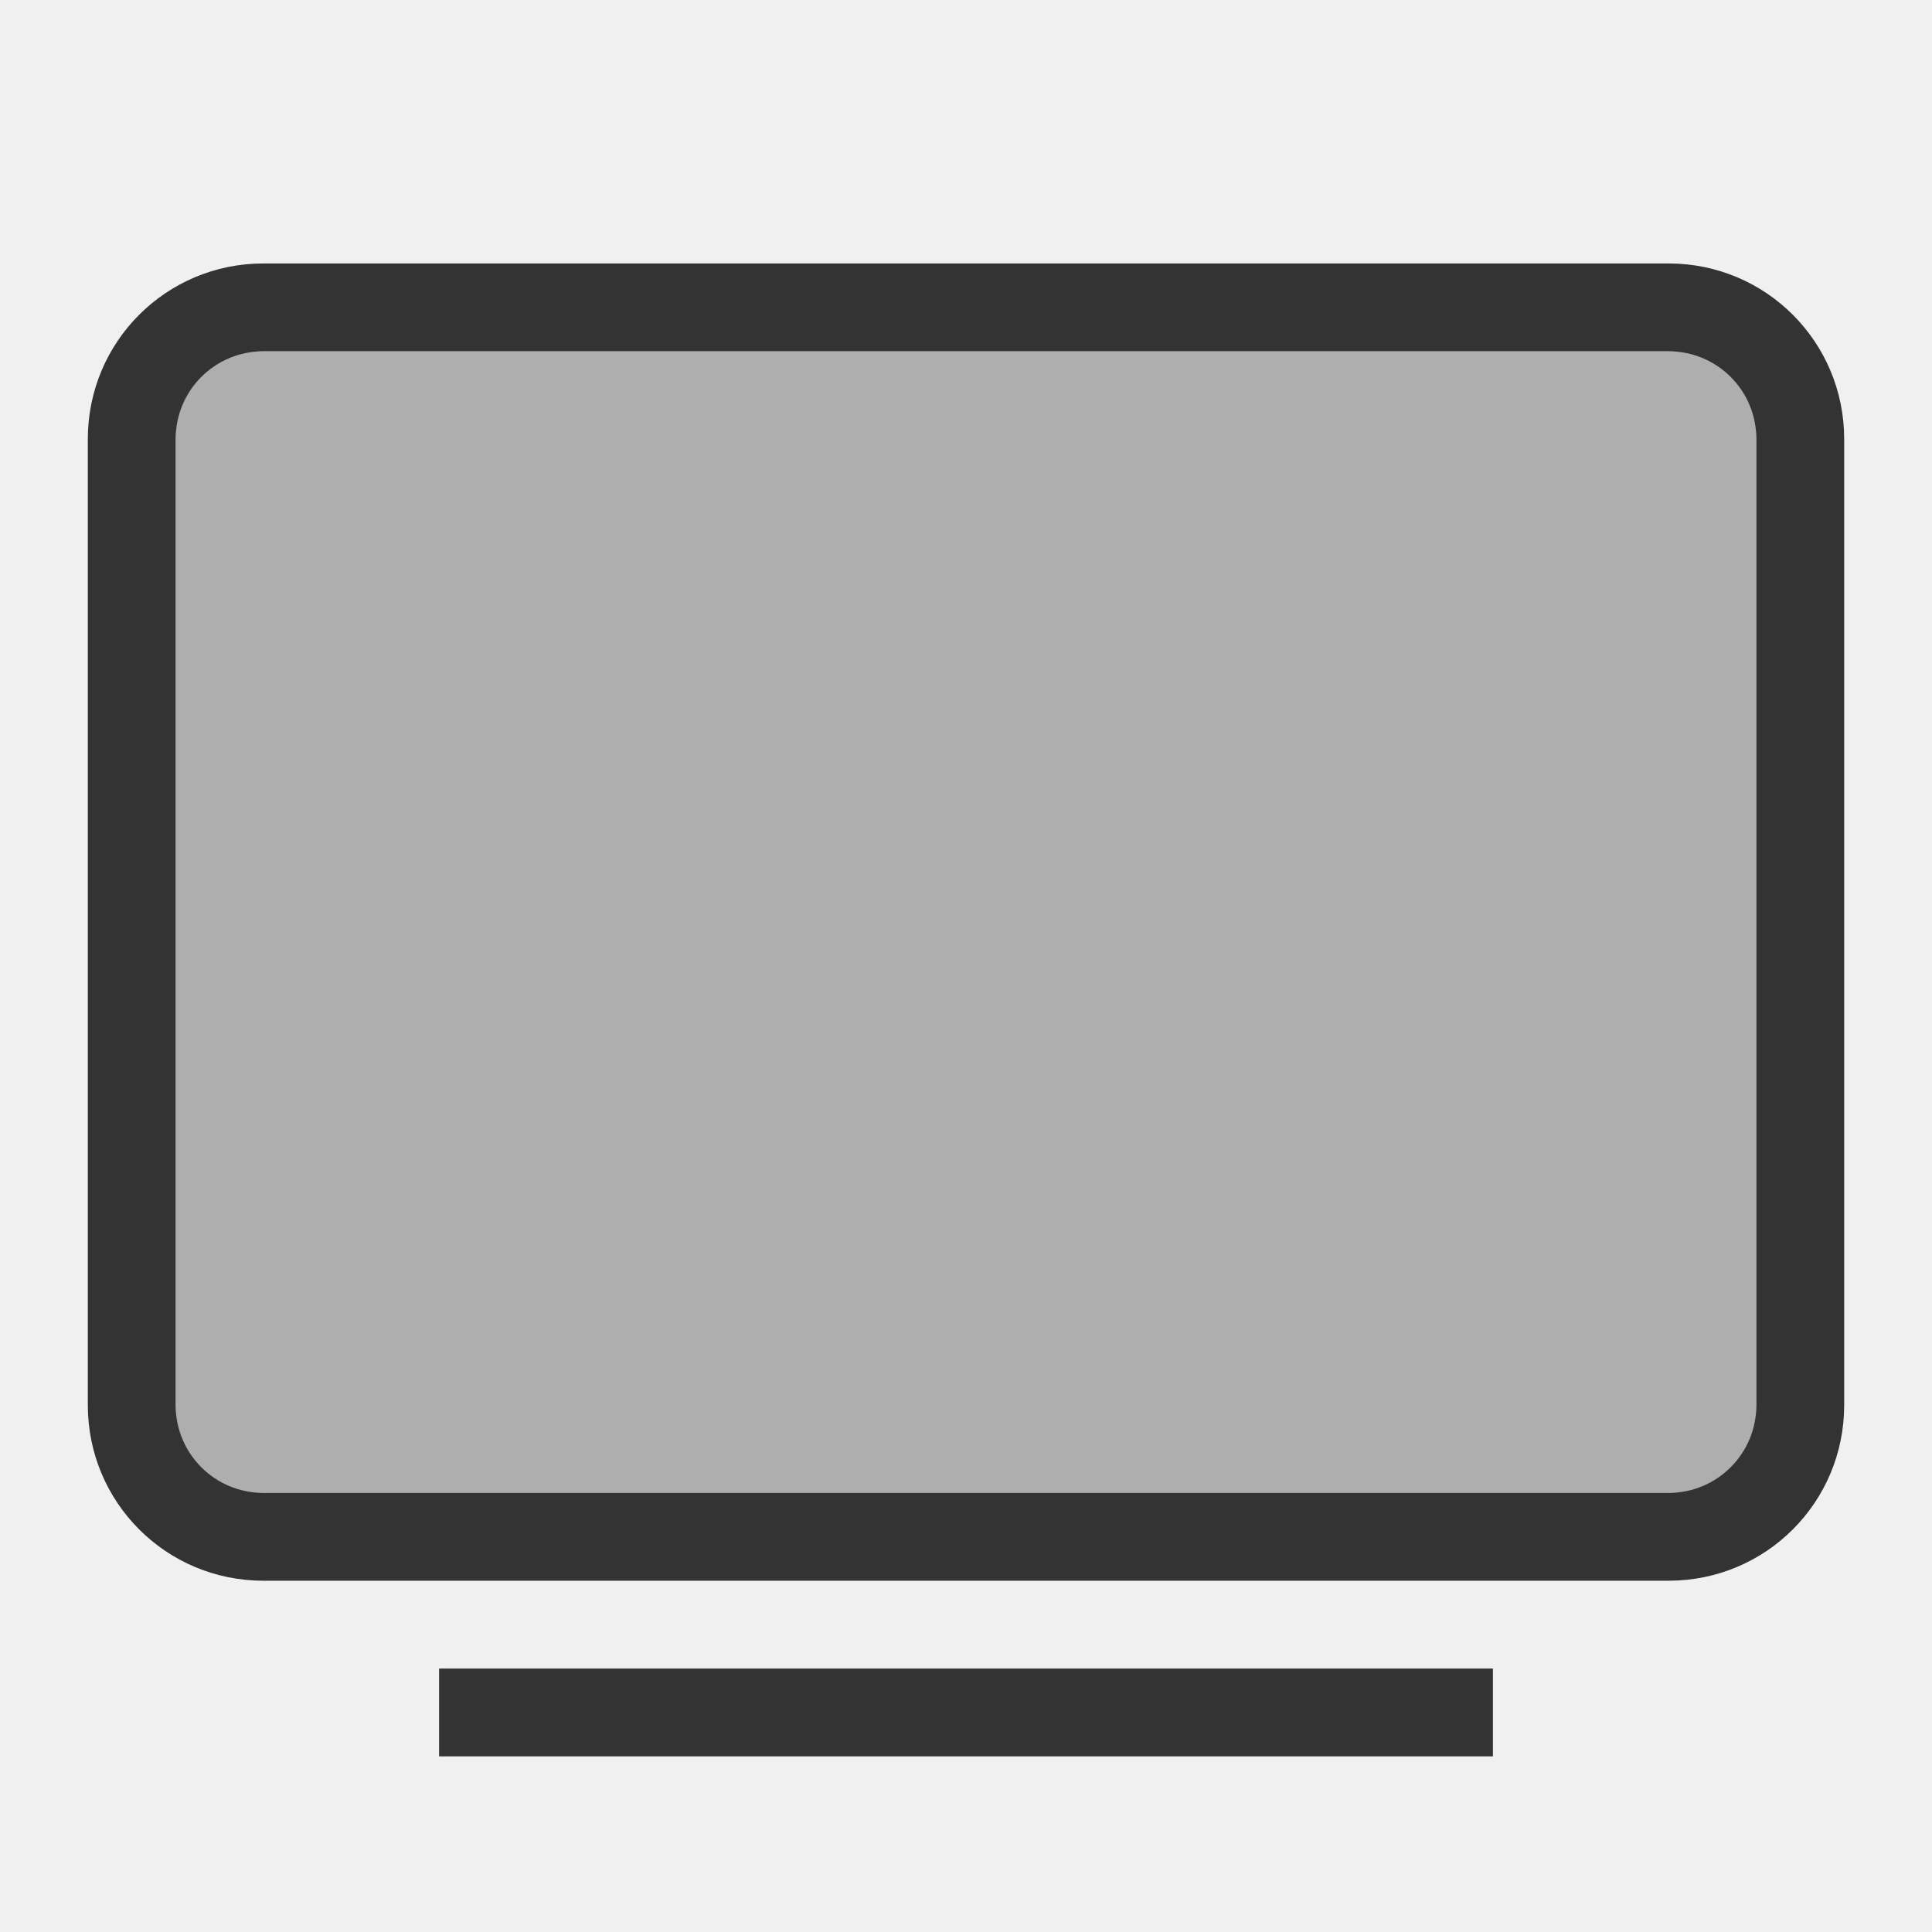
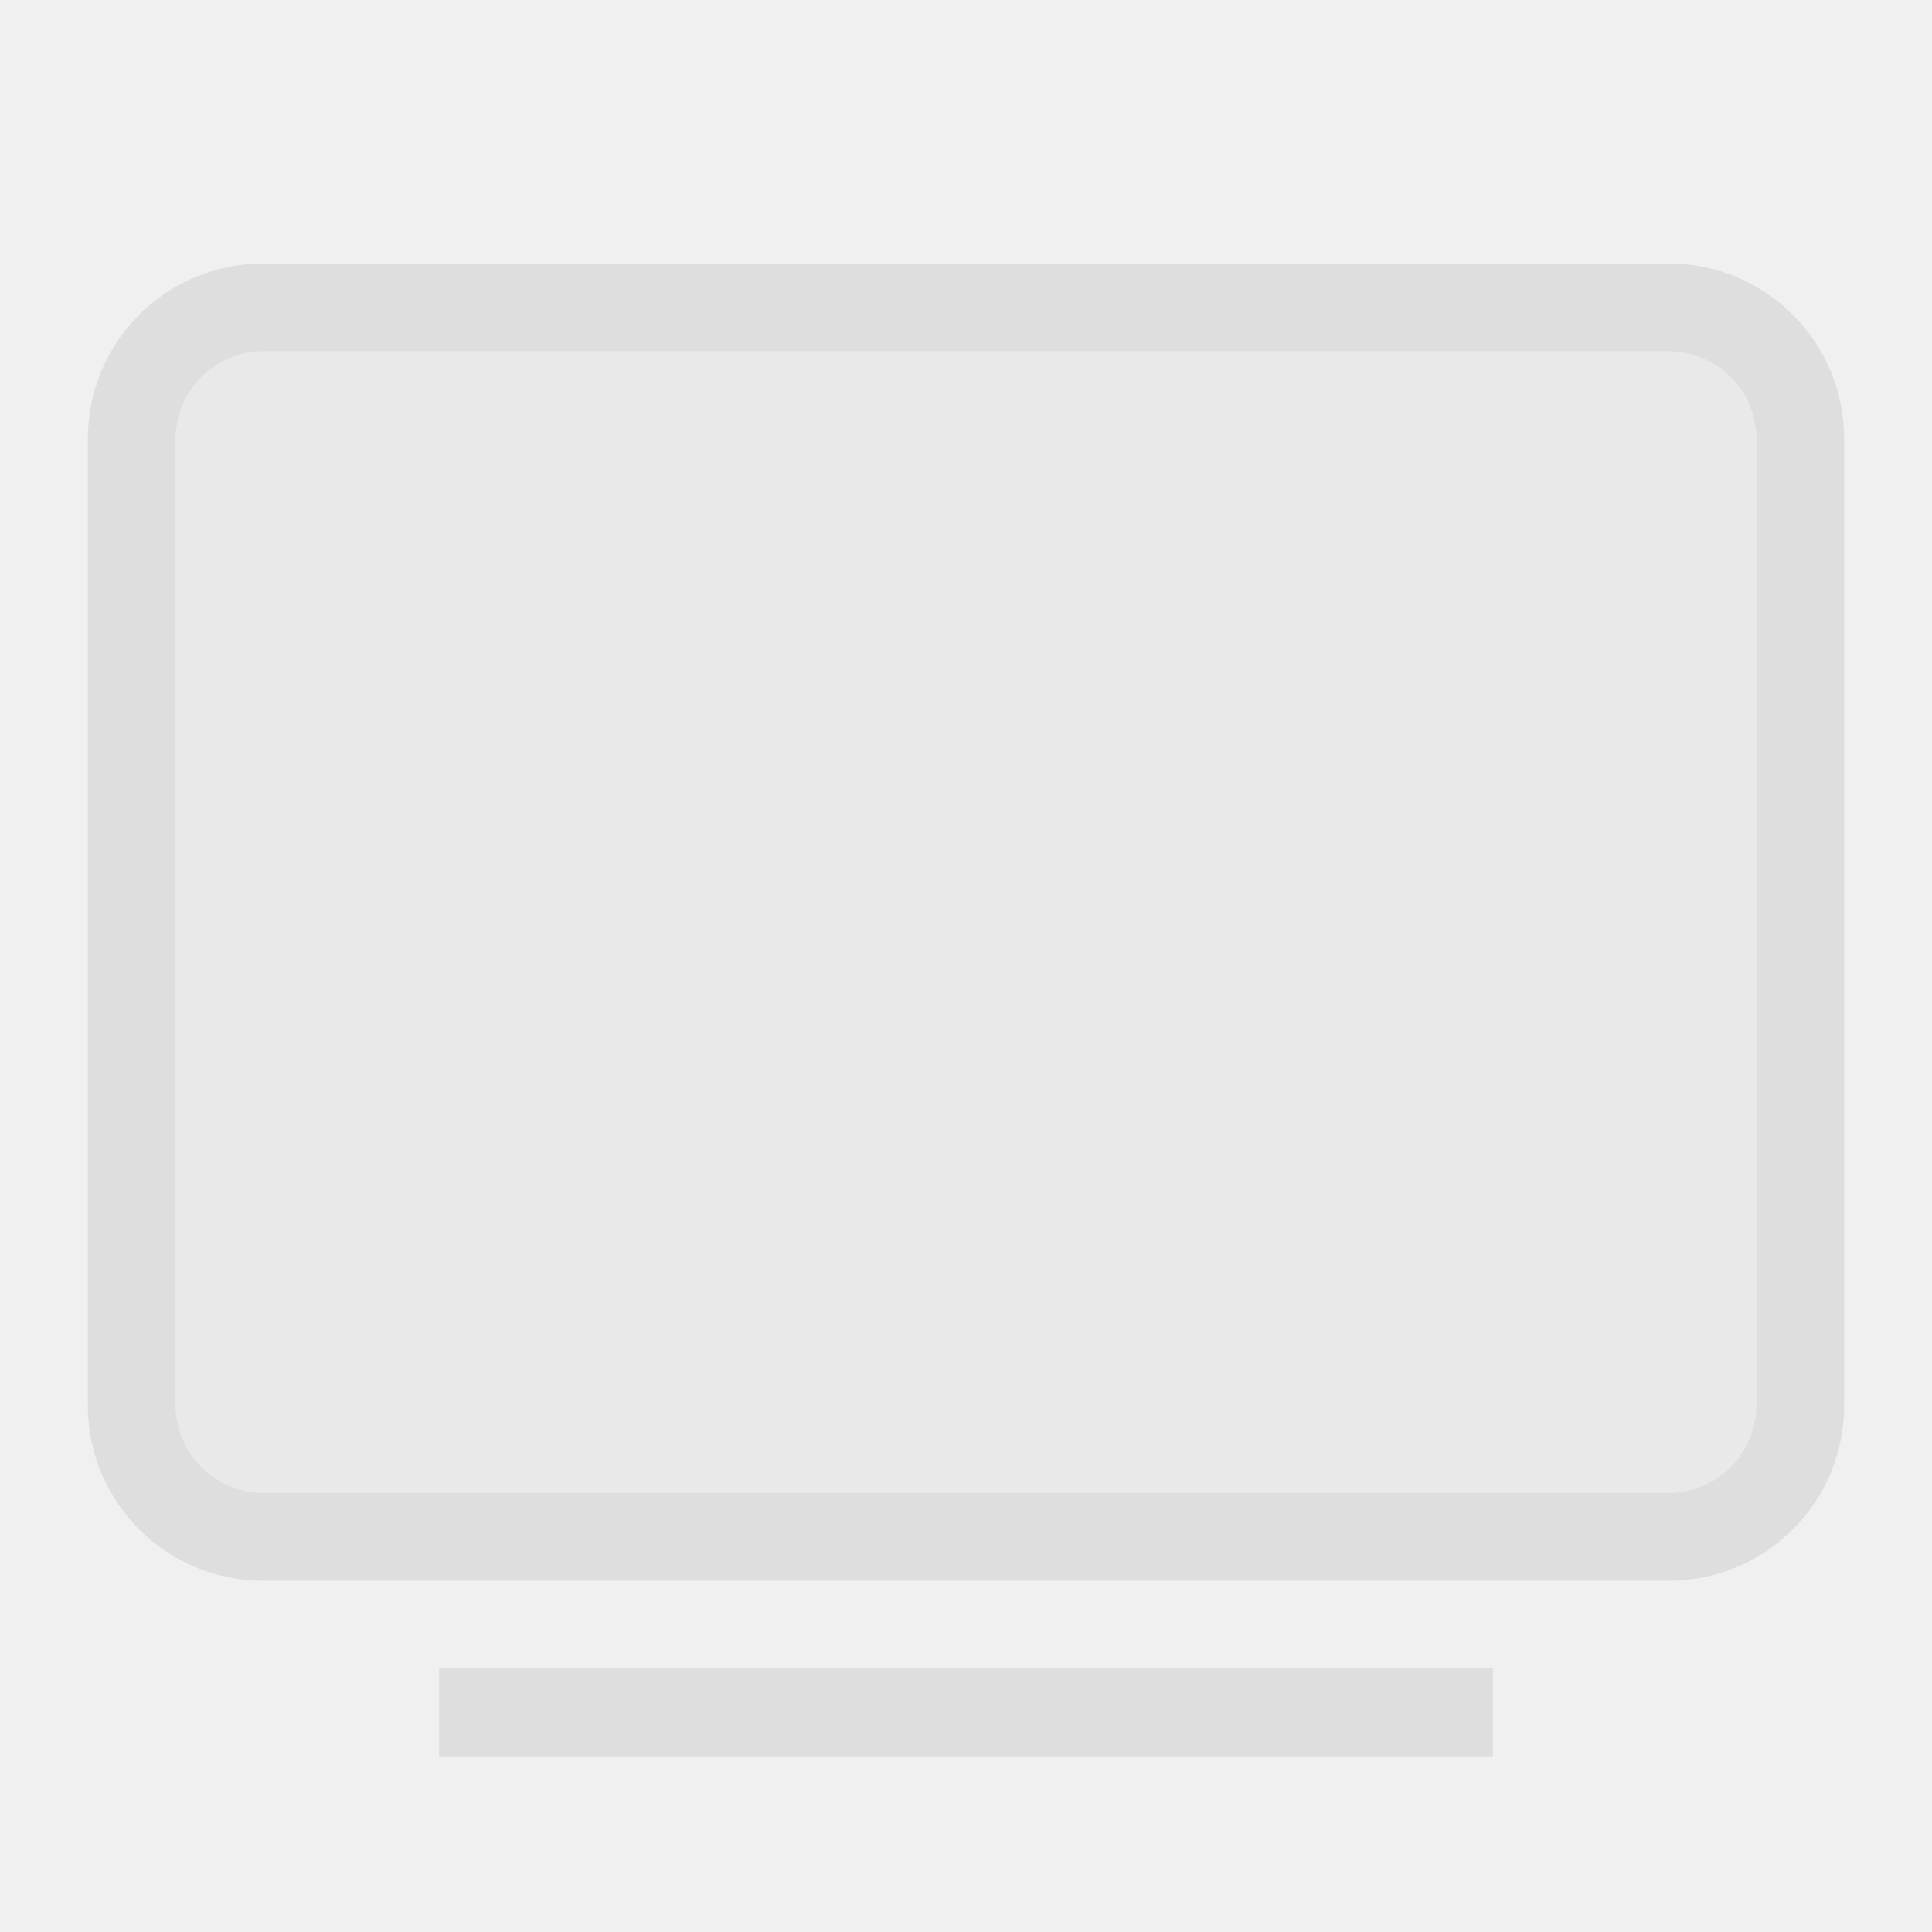
<svg xmlns="http://www.w3.org/2000/svg" id="svg" version="1.1" viewBox="0 0 22 22">
-   <defs>
-     <style id="current-color-scheme" type="text/css">.ColorScheme-Text { color:#333333; } .ColorScheme-Highlight { color:#5294e2; } .ColorScheme-ButtonBackground { color:#333333; }</style>
+   <defs id="defs8507">
+     <style id="current-color-scheme" type="text/css">.ColorScheme-Text { color:#dedede; } .ColorScheme-Highlight { color:#5294e2; } .ColorScheme-ButtonBackground { color:#dedede; }</style>
  </defs>
  <g id="22-22-preferences-desktop-notification" transform="translate(25 -39.788)">
-     <rect y="40" width="22" height="22" opacity="0" />
-     <path class="ColorScheme-Highlight" d="m11 41.788c-4.971 0-9 4.029-9 9s4.029 9 9 9 9-4.029 9-9-4.029-9-9-9z" color="#5294e2" fill="currentColor" />
-     <path class="ColorScheme-Text" d="m10 46.788v6h2v-6zm1 7c-0.453 0-1 0.518-1 0.98s0.547 1.02 1 1.02 1-0.557 1-1.02c0-0.462-0.547-0.98-1-0.98z" color="#333333" fill="#fff" />
+     <rect y="40" width="22" height="22" opacity="0" id="rect8509" />
+     <path class="ColorScheme-Highlight" d="m11 41.788c-4.971 0-9 4.029-9 9s4.029 9 9 9 9-4.029 9-9-4.029-9-9-9z" color="#5294e2" fill="currentColor" id="path8511" />
+     <path class="ColorScheme-Text" d="m10 46.788v6h2v-6zm1 7c-0.453 0-1 0.518-1 0.98s0.547 1.02 1 1.02 1-0.557 1-1.02c0-0.462-0.547-0.98-1-0.98z" color="#dedede" fill="#fff" id="path8513" />
  </g>
  <g id="22-22-preferences-desktop-display-randr">
-     <rect transform="scale(-1,1)" x="-22" width="22" height="22" color="#bebebe" opacity="0" stroke-width="2" />
-     <g fill="#333">
-       <path d="m3 3c-1.108 0-2 0.892-2 2v11c0 1.108 0.892 2 2 2h16c1.108 0 2-0.892 2-2v-11c0-1.108-0.892-2-2-2zm0 1h16c0.554 0 1 0.446 1 1v11c0 0.554-0.446 1-1 1h-16c-0.554 0-1-0.446-1-1v-11c0-0.554 0.446-1 1-1z" />
-       <rect x="5" y="19" width="12" height="1" rx="0" ry=".5" />
-       <rect x="2" y="4" width="18" height="13" rx="1" ry="0" opacity=".35" />
+     <rect transform="scale(-1,1)" x="-22" width="22" height="22" color="#bebebe" opacity="0" stroke-width="2" id="rect8516" />
+     <g fill="#dedede" id="g8524">
+       <path d="m3 3c-1.108 0-2 0.892-2 2v11c0 1.108 0.892 2 2 2h16c1.108 0 2-0.892 2-2v-11c0-1.108-0.892-2-2-2zm0 1h16c0.554 0 1 0.446 1 1v11c0 0.554-0.446 1-1 1h-16c-0.554 0-1-0.446-1-1v-11c0-0.554 0.446-1 1-1z" id="path8518" />
+       <rect x="5" y="19" width="12" height="1" rx="0" ry=".5" id="rect8520" />
+       <rect x="2" y="4" width="18" height="13" rx="1" ry="0" opacity=".35" id="rect8522" />
    </g>
  </g>
  <g id="22-22-preferences-system-bluetooth" transform="translate(-57,27)">
-     <rect x="56" width="22" height="22" opacity="0" />
-     <path class="ColorScheme-Text" d="m66.5 3c-3.047 0-5.5 2.676-5.5 6v4c0 3.324 2.453 6 5.5 6s5.5-2.676 5.5-6v-4c0-3.324-2.453-6-5.5-6zm-0.5 2h0.5c0.208 0 0.393 0.133 0.469 0.312l2.875 2.844 0.406 0.375-0.438 0.344-2.562 2.125 2.562 2.125 0.438 0.344-0.406 0.375-2.875 2.844c-0.025 0.06-0.08 0.111-0.125 0.156-0.09 0.09-0.205 0.156-0.344 0.156h-0.5v-4.938l-2.156 1.781c-0.09 0.09-0.206 0.156-0.344 0.156h-0.5v-0.5c0-0.153 0.079-0.283 0.188-0.375l2.562-2.125-2.438-2.031c-0.047-0.02-0.087-0.061-0.125-0.094-0.109-0.092-0.188-0.222-0.188-0.375v-0.5h0.5c0.123 0 0.225 0.051 0.312 0.125 0.011 9e-3 0.021 0.021 0.031 0.031l2.156 1.781v-4.938zm1 1.688v3.25l1.781-1.469zm0 5.375v3.25l1.781-1.781z" color="#333333" fill="currentColor" />
+     <rect x="56" width="22" height="22" opacity="0" id="rect8527" />
+     <path class="ColorScheme-Text" d="m66.5 3c-3.047 0-5.5 2.676-5.5 6v4c0 3.324 2.453 6 5.5 6s5.5-2.676 5.5-6v-4c0-3.324-2.453-6-5.5-6zm-0.5 2h0.5c0.208 0 0.393 0.133 0.469 0.312l2.875 2.844 0.406 0.375-0.438 0.344-2.562 2.125 2.562 2.125 0.438 0.344-0.406 0.375-2.875 2.844c-0.025 0.06-0.08 0.111-0.125 0.156-0.09 0.09-0.205 0.156-0.344 0.156h-0.5v-4.938l-2.156 1.781c-0.09 0.09-0.206 0.156-0.344 0.156h-0.5v-0.5c0-0.153 0.079-0.283 0.188-0.375l2.562-2.125-2.438-2.031c-0.047-0.02-0.087-0.061-0.125-0.094-0.109-0.092-0.188-0.222-0.188-0.375v-0.5h0.5c0.123 0 0.225 0.051 0.312 0.125 0.011 9e-3 0.021 0.021 0.031 0.031l2.156 1.781v-4.938zm1 1.688v3.25l1.781-1.469zm0 5.375v3.25l1.781-1.781z" color="#dedede" fill="currentColor" id="path8529" />
  </g>
  <g id="22-22-preferences-system-bluetooth-inactive" transform="translate(-57,77)" opacity=".35">
-     <rect x="56" width="22" height="22" opacity="0" />
-     <path class="ColorScheme-Text" d="m66.5 3c-3.047 0-5.5 2.676-5.5 6v4c0 3.324 2.453 6 5.5 6s5.5-2.676 5.5-6v-4c0-3.324-2.453-6-5.5-6zm-0.5 2h0.5c0.208 0 0.393 0.133 0.469 0.312l2.875 2.844 0.406 0.375-0.438 0.344-2.562 2.125 2.562 2.125 0.438 0.344-0.406 0.375-2.875 2.844c-0.025 0.06-0.08 0.111-0.125 0.156-0.09 0.09-0.205 0.156-0.344 0.156h-0.5v-4.938l-2.156 1.781c-0.09 0.09-0.206 0.156-0.344 0.156h-0.5v-0.5c0-0.153 0.079-0.283 0.188-0.375l2.562-2.125-2.438-2.031c-0.047-0.02-0.087-0.061-0.125-0.094-0.109-0.092-0.188-0.222-0.188-0.375v-0.5h0.5c0.123 0 0.225 0.051 0.312 0.125 0.011 9e-3 0.021 0.021 0.031 0.031l2.156 1.781v-4.938zm1 1.688v3.25l1.781-1.469zm0 5.375v3.25l1.781-1.781z" color="#333333" fill="currentColor" />
+     <rect x="56" width="22" height="22" opacity="0" id="rect8532" />
+     <path class="ColorScheme-Text" d="m66.5 3c-3.047 0-5.5 2.676-5.5 6v4c0 3.324 2.453 6 5.5 6s5.5-2.676 5.5-6v-4c0-3.324-2.453-6-5.5-6zm-0.5 2h0.5c0.208 0 0.393 0.133 0.469 0.312l2.875 2.844 0.406 0.375-0.438 0.344-2.562 2.125 2.562 2.125 0.438 0.344-0.406 0.375-2.875 2.844c-0.025 0.06-0.08 0.111-0.125 0.156-0.09 0.09-0.205 0.156-0.344 0.156h-0.5v-4.938l-2.156 1.781c-0.09 0.09-0.206 0.156-0.344 0.156h-0.5v-0.5c0-0.153 0.079-0.283 0.188-0.375l2.562-2.125-2.438-2.031c-0.047-0.02-0.087-0.061-0.125-0.094-0.109-0.092-0.188-0.222-0.188-0.375v-0.5h0.5c0.123 0 0.225 0.051 0.312 0.125 0.011 9e-3 0.021 0.021 0.031 0.031l2.156 1.781v-4.938zm1 1.688v3.25l1.781-1.469zm0 5.375v3.25l1.781-1.781z" color="#dedede" fill="currentColor" id="path8534" />
  </g>
  <g id="22-22-preferences-system-bluetooth-activated" transform="translate(6 -12.062)">
-     <rect x="-6" y="65" width="22" height="22" opacity="0" />
-     <path d="m4.5 68c-3.047 0-5.5 2.676-5.5 6v4c0 3.324 2.453 6 5.5 6s5.5-2.676 5.5-6v-4c0-1.143-0.296-2.206-0.801-3.113a3 3 0 0 1-2.113-2.184c-0.771-0.447-1.649-0.703-2.586-0.703zm-0.5 2h0.5c0.208 0 0.393 0.133 0.469 0.312l2.875 2.844 0.406 0.375-0.438 0.344-2.562 2.125 2.562 2.125 0.438 0.344-0.406 0.375-2.875 2.844c-0.025 0.06-0.08 0.111-0.125 0.156-0.09 0.09-0.205 0.156-0.344 0.156h-0.5v-4.938l-2.156 1.781c-0.09 0.09-0.206 0.156-0.344 0.156h-0.5v-0.5c0-0.153 0.079-0.283 0.188-0.375l2.562-2.125-2.438-2.031c-0.047-0.02-0.087-0.062-0.125-0.094-0.109-0.092-0.188-0.222-0.188-0.375v-0.5h0.5c0.123 0 0.225 0.051 0.312 0.125 0.011 9e-3 0.021 0.021 0.031 0.031l2.156 1.781v-4.438zm1 1.688v3.25l1.781-1.469zm0 5.375v3.25l1.781-1.781z" color="#333333" fill="currentColor" />
-     <circle cx="10" cy="68" r="2" fill="#5294e2" />
+     <rect x="-6" y="65" width="22" height="22" opacity="0" id="rect8537" />
+     <path d="m4.5 68c-3.047 0-5.5 2.676-5.5 6v4c0 3.324 2.453 6 5.5 6s5.5-2.676 5.5-6v-4c0-1.143-0.296-2.206-0.801-3.113a3 3 0 0 1-2.113-2.184c-0.771-0.447-1.649-0.703-2.586-0.703zm-0.5 2h0.5c0.208 0 0.393 0.133 0.469 0.312l2.875 2.844 0.406 0.375-0.438 0.344-2.562 2.125 2.562 2.125 0.438 0.344-0.406 0.375-2.875 2.844c-0.025 0.06-0.08 0.111-0.125 0.156-0.09 0.09-0.205 0.156-0.344 0.156h-0.5v-4.938l-2.156 1.781c-0.09 0.09-0.206 0.156-0.344 0.156h-0.5v-0.5c0-0.153 0.079-0.283 0.188-0.375l2.562-2.125-2.438-2.031c-0.047-0.02-0.087-0.062-0.125-0.094-0.109-0.092-0.188-0.222-0.188-0.375v-0.5h0.5c0.123 0 0.225 0.051 0.312 0.125 0.011 9e-3 0.021 0.021 0.031 0.031l2.156 1.781v-4.438zm1 1.688v3.25l1.781-1.469zm0 5.375v3.25l1.781-1.781z" color="#dedede" fill="currentColor" id="path8539" />
+     <circle cx="10" cy="68" r="2" fill="#5294e2" id="circle8541" />
  </g>
  <g id="16-16-preferences-system-bluetooth" transform="translate(-.50847 -6.6741)">
-     <path class="ColorScheme-Text" d="m39.008 35.674c-3.047 0-5.5 2.676-5.5 6v4c0 3.324 2.453 6 5.5 6s5.5-2.676 5.5-6v-4c0-3.324-2.453-6-5.5-6zm-0.5 2h0.5c0.208 0 0.393 0.133 0.469 0.312l2.875 2.844 0.406 0.375-0.438 0.344-2.562 2.125 2.562 2.125 0.438 0.344-0.406 0.375-2.875 2.844c-0.025 0.06-0.08 0.111-0.125 0.156-0.09 0.09-0.205 0.156-0.344 0.156h-0.5v-4.938l-2.156 1.781c-0.09 0.09-0.206 0.156-0.344 0.156h-0.5v-0.5c0-0.153 0.079-0.283 0.188-0.375l2.562-2.125-2.438-2.031c-0.047-0.02-0.087-0.061-0.125-0.094-0.109-0.092-0.188-0.222-0.188-0.375v-0.5h0.5c0.123 0 0.225 0.051 0.312 0.125 0.011 9e-3 0.021 0.021 0.031 0.031l2.156 1.781v-4.938zm1 1.688v3.25l1.781-1.469zm0 5.375v3.25l1.781-1.781z" color="#333333" fill="currentColor" />
-     <rect x="31.508" y="35.674" width="16" height="16" ry=".282" opacity="0" stroke-width="1.435" style="paint-order:stroke fill markers" />
+     <path class="ColorScheme-Text" d="m39.008 35.674c-3.047 0-5.5 2.676-5.5 6v4c0 3.324 2.453 6 5.5 6s5.5-2.676 5.5-6v-4c0-3.324-2.453-6-5.5-6zm-0.5 2h0.5c0.208 0 0.393 0.133 0.469 0.312l2.875 2.844 0.406 0.375-0.438 0.344-2.562 2.125 2.562 2.125 0.438 0.344-0.406 0.375-2.875 2.844c-0.025 0.06-0.08 0.111-0.125 0.156-0.09 0.09-0.205 0.156-0.344 0.156h-0.5v-4.938l-2.156 1.781c-0.09 0.09-0.206 0.156-0.344 0.156h-0.5v-0.5c0-0.153 0.079-0.283 0.188-0.375l2.562-2.125-2.438-2.031c-0.047-0.02-0.087-0.061-0.125-0.094-0.109-0.092-0.188-0.222-0.188-0.375v-0.5h0.5c0.123 0 0.225 0.051 0.312 0.125 0.011 9e-3 0.021 0.021 0.031 0.031l2.156 1.781v-4.938zm1 1.688v3.25l1.781-1.469zm0 5.375v3.25l1.781-1.781z" color="#dedede" fill="currentColor" id="path8544" />
+     <rect x="31.508" y="35.674" width="16" height="16" ry=".282" opacity="0" stroke-width="1.435" style="paint-order:stroke fill markers" id="rect8546" />
  </g>
  <g id="16-16-preferences-system-bluetooth-activated">
-     <path d="m38.5 54c-3.047 0-5.5 2.676-5.5 6v4c0 3.324 2.453 6 5.5 6s5.5-2.676 5.5-6v-4c0-0.343-0.032-0.677-0.082-1.004a3 3 0 0 1-2.918-2.996 3 3 0 0 1 0.25-1.195c-0.809-0.509-1.746-0.805-2.75-0.805zm-0.5 2h0.5c0.208 0 0.393 0.133 0.469 0.312l2.875 2.844 0.406 0.375-0.438 0.344-2.562 2.125 2.562 2.125 0.438 0.344-0.406 0.375-2.875 2.844c-0.025 0.06-0.08 0.111-0.125 0.156-0.09 0.09-0.205 0.156-0.344 0.156h-0.5v-4.938l-2.156 1.781c-0.09 0.09-0.206 0.156-0.344 0.156h-0.5v-0.5c0-0.153 0.079-0.283 0.188-0.375l2.562-2.125-2.438-2.031c-0.047-0.02-0.087-0.062-0.125-0.094-0.109-0.092-0.188-0.222-0.188-0.375v-0.5h0.5c0.123 0 0.225 0.051 0.312 0.125 0.011 9e-3 0.021 0.021 0.031 0.031l2.156 1.781v-4.438zm1 1.688v3.25l1.781-1.469zm0 5.375v3.25l1.781-1.781z" color="#333333" fill="currentColor" />
-     <rect x="31" y="54" width="16" height="16" ry=".282" opacity="0" stroke-width="1.435" style="paint-order:stroke fill markers" />
-     <circle cx="44" cy="56" r="2" fill="#5294e2" />
+     <path d="m38.5 54c-3.047 0-5.5 2.676-5.5 6v4c0 3.324 2.453 6 5.5 6s5.5-2.676 5.5-6v-4c0-0.343-0.032-0.677-0.082-1.004a3 3 0 0 1-2.918-2.996 3 3 0 0 1 0.25-1.195c-0.809-0.509-1.746-0.805-2.75-0.805zm-0.5 2h0.5c0.208 0 0.393 0.133 0.469 0.312l2.875 2.844 0.406 0.375-0.438 0.344-2.562 2.125 2.562 2.125 0.438 0.344-0.406 0.375-2.875 2.844c-0.025 0.06-0.08 0.111-0.125 0.156-0.09 0.09-0.205 0.156-0.344 0.156h-0.5v-4.938l-2.156 1.781c-0.09 0.09-0.206 0.156-0.344 0.156h-0.5v-0.5c0-0.153 0.079-0.283 0.188-0.375l2.562-2.125-2.438-2.031c-0.047-0.02-0.087-0.062-0.125-0.094-0.109-0.092-0.188-0.222-0.188-0.375v-0.5h0.5c0.123 0 0.225 0.051 0.312 0.125 0.011 9e-3 0.021 0.021 0.031 0.031l2.156 1.781v-4.438zm1 1.688v3.25l1.781-1.469zm0 5.375v3.25l1.781-1.781z" color="#dedede" fill="currentColor" id="path8549" />
+     <rect x="31" y="54" width="16" height="16" ry=".282" opacity="0" stroke-width="1.435" style="paint-order:stroke fill markers" id="rect8551" />
+     <circle cx="44" cy="56" r="2" fill="#5294e2" id="circle8553" />
  </g>
  <g id="16-16-preferences-system-bluetooth-inactive" transform="translate(-.50847 44.326)" opacity=".35">
-     <path class="ColorScheme-Text" d="m39.008 35.674c-3.047 0-5.5 2.676-5.5 6v4c0 3.324 2.453 6 5.5 6s5.5-2.676 5.5-6v-4c0-3.324-2.453-6-5.5-6zm-0.5 2h0.5c0.208 0 0.393 0.133 0.469 0.312l2.875 2.844 0.406 0.375-0.438 0.344-2.562 2.125 2.562 2.125 0.438 0.344-0.406 0.375-2.875 2.844c-0.025 0.06-0.08 0.111-0.125 0.156-0.09 0.09-0.205 0.156-0.344 0.156h-0.5v-4.938l-2.156 1.781c-0.09 0.09-0.206 0.156-0.344 0.156h-0.5v-0.5c0-0.153 0.079-0.283 0.188-0.375l2.562-2.125-2.438-2.031c-0.047-0.02-0.087-0.061-0.125-0.094-0.109-0.092-0.188-0.222-0.188-0.375v-0.5h0.5c0.123 0 0.225 0.051 0.312 0.125 0.011 9e-3 0.021 0.021 0.031 0.031l2.156 1.781v-4.938zm1 1.688v3.25l1.781-1.469zm0 5.375v3.25l1.781-1.781z" color="#333333" fill="currentColor" />
-     <rect x="31.508" y="35.674" width="16" height="16" ry=".282" opacity="0" stroke-width="1.435" style="paint-order:stroke fill markers" />
+     <path class="ColorScheme-Text" d="m39.008 35.674c-3.047 0-5.5 2.676-5.5 6v4c0 3.324 2.453 6 5.5 6s5.5-2.676 5.5-6v-4c0-3.324-2.453-6-5.5-6zm-0.5 2h0.5c0.208 0 0.393 0.133 0.469 0.312l2.875 2.844 0.406 0.375-0.438 0.344-2.562 2.125 2.562 2.125 0.438 0.344-0.406 0.375-2.875 2.844c-0.025 0.06-0.08 0.111-0.125 0.156-0.09 0.09-0.205 0.156-0.344 0.156h-0.5v-4.938l-2.156 1.781c-0.09 0.09-0.206 0.156-0.344 0.156h-0.5v-0.5c0-0.153 0.079-0.283 0.188-0.375l2.562-2.125-2.438-2.031c-0.047-0.02-0.087-0.061-0.125-0.094-0.109-0.092-0.188-0.222-0.188-0.375v-0.5h0.5c0.123 0 0.225 0.051 0.312 0.125 0.011 9e-3 0.021 0.021 0.031 0.031l2.156 1.781v-4.938zm1 1.688v3.25l1.781-1.469zm0 5.375v3.25l1.781-1.781z" color="#dedede" fill="currentColor" id="path8556" />
+     <rect x="31.508" y="35.674" width="16" height="16" ry=".282" opacity="0" stroke-width="1.435" style="paint-order:stroke fill markers" id="rect8558" />
  </g>
  <g id="preferences-desktop-display-randr">
-     <rect transform="scale(-1,1)" x="-111" width="32" height="32" color="#bebebe" fill="none" stroke-width="1.455" />
-     <g fill="#333">
-       <rect x="86" y="27" width="18" height="1" rx=".5" ry=".5" stroke-width="1.225" />
-       <path d="m83 4c-1.662 0-3 1.338-3 3v16c0 1.662 1.338 3 3 3h24c1.662 0 3-1.338 3-3v-16c0-1.662-1.338-3-3-3h-24zm0 1h24c1.108 0 2 0.892 2 2v16c0 1.108-0.892 2-2 2h-24c-1.108 0-2-0.892-2-2v-16c0-1.108 0.892-2 2-2z" stroke-width="1.679" />
-       <rect x="81" y="5" width="28" height="20" rx="2" ry="2" opacity=".35" stroke-width="1.547" />
+     <rect transform="scale(-1,1)" x="-111" width="32" height="32" color="#bebebe" fill="none" stroke-width="1.455" id="rect8561" />
+     <g fill="#dedede" id="g8569">
+       <rect x="86" y="27" width="18" height="2" rx="1" ry="1" id="rect8563" style="stroke-width:1.414" />
+       <path id="path8565" d="m 83,3 c -1.662,0 -3,1.338 -3,3 v 16 c 0,1.662 1.338,3 3,3 h 24 c 1.662,0 3,-1.338 3,-3 V 6 c 0,-1.662 -1.338,-3 -3,-3 z m 0,2 h 24 c 0.554,0 1,0.446 1,1 v 16 c 0,0.554 -0.446,1 -1,1 H 83 c -0.554,0 -1,-0.446 -1,-1 V 6 c 0,-0.554 0.446,-1 1,-1 z" />
+       <rect x="82" y="5" width="26" height="18" rx="1" ry="1" opacity="0.35" id="rect8567" />
    </g>
  </g>
  <g id="16-16-preferences-desktop-display-randr">
-     <rect transform="scale(-1,1)" x="25" width="16" height="16" color="#bebebe" opacity="0" stroke-width="1.455" />
-     <g fill="#333">
-       <rect x="-38" y="14" width="10" height="1" rx=".5" ry=".5" stroke-width=".913" />
-       <path d="m-39 1c-1.108 0-2 0.892-2 2v8c0 1.108 0.892 2 2 2h12c1.108 0 2-0.892 2-2v-8c0-1.108-0.892-2-2-2h-12zm0 1h12c0.554 0 1 0.446 1 1v8c0 0.554-0.446 1-1 1h-12c-0.554 0-1-0.446-1-1v-8c0-0.554 0.446-1 1-1z" stroke-width=".906" />
-       <rect x="-40" y="2" width="14" height="10" rx="1" ry="1" opacity=".35" stroke-width=".773" />
+     <rect transform="scale(-1,1)" x="25" width="16" height="16" color="#bebebe" opacity="0" stroke-width="1.455" id="rect8572" />
+     <g fill="#dedede" id="g8580">
+       <rect x="-38" y="14" width="10" height="1" rx=".5" ry=".5" stroke-width=".913" id="rect8574" />
+       <path d="m-39 1c-1.108 0-2 0.892-2 2v8c0 1.108 0.892 2 2 2h12c1.108 0 2-0.892 2-2v-8c0-1.108-0.892-2-2-2h-12zm0 1h12c0.554 0 1 0.446 1 1v8c0 0.554-0.446 1-1 1h-12c-0.554 0-1-0.446-1-1v-8c0-0.554 0.446-1 1-1z" stroke-width=".906" id="path8576" />
+       <rect x="-40" y="2" width="14" height="10" rx="1" ry="1" opacity=".35" stroke-width=".773" id="rect8578" />
    </g>
  </g>
  <g id="preferences-desktop-notification" transform="translate(25,5)" stroke-linecap="round" stroke-linejoin="round">
-     <path transform="translate(0,-45)" d="m116 42c-7.732 0-14 6.268-14 14s6.268 14 14 14 14-6.268 14-14-6.268-14-14-14zm-1 6h2v12h-2zm0 14h2v2h-2z" fill="#5294e2" stroke-width="1.142" />
-     <rect x="100" y="-5" width="32" height="32" fill="none" stroke-width="1.6" />
+     <path transform="translate(0,-45)" d="m116 42c-7.732 0-14 6.268-14 14s6.268 14 14 14 14-6.268 14-14-6.268-14-14-14zm-1 6h2v12h-2zm0 14h2v2h-2z" fill="#5294e2" stroke-width="1.142" id="path8583" />
+     <rect x="100" y="-5" width="32" height="32" fill="none" stroke-width="1.6" id="rect8585" />
  </g>
  <g id="16-16-preferences-desktop-notification" transform="translate(36 -19.98)">
-     <path class="ColorScheme-Highlight" d="m-70 43c-4.418 0-8 3.582-8 8s3.582 8 8 8 8-3.582 8-8-3.582-8-8-8z" color="#5294e2" fill="currentColor" />
-     <path class="ColorScheme-Text" d="m-71 47v6h2v-6zm1 7c-0.453 0-1 0.518-1 0.98s0.547 1.02 1 1.02 1-0.557 1-1.02c0-0.462-0.547-0.98-1-0.98z" color="#333333" fill="#fff" fill-opacity=".941" />
+     <path class="ColorScheme-Highlight" d="m-70 43c-4.418 0-8 3.582-8 8s3.582 8 8 8 8-3.582 8-8-3.582-8-8-8z" color="#5294e2" fill="currentColor" id="path8588" />
+     <path class="ColorScheme-Text" d="m-71 47v6h2v-6zm1 7c-0.453 0-1 0.518-1 0.98s0.547 1.02 1 1.02 1-0.557 1-1.02c0-0.462-0.547-0.98-1-0.98z" color="#dedede" fill="#fff" fill-opacity=".941" id="path8590" />
  </g>
  <g id="preferences-system-bluetooth" transform="translate(22.617 -51)">
-     <rect x="94" y="100" width="32" height="32" rx="0" ry="0" fill="none" stroke-linecap="square" stroke-linejoin="round" stroke-width="1.498" />
-     <path d="m110 103a1 1 0 0 0-1.029 1l-2e-3 9.586-5.293-5.293a1 1 0 0 0-0.062-0.057 1 1 0 0 0-0.139-0.096 1 1 0 0 0-0.232-0.096 1 1 0 0 0-0.082-0.018 1 1 0 0 0-0.082-0.012 1 1 0 0 0-0.084-6e-3 1 1 0 0 0-0.084 2e-3 1 1 0 0 0-0.248 0.049 1 1 0 0 0-0.078 0.031 1 1 0 0 0-0.076 0.035 1 1 0 0 0-0.072 0.043 1 1 0 0 0-0.191 0.162 1 1 0 0 0-0.055 0.064 1 1 0 0 0-0.049 0.068 1 1 0 0 0-0.08 0.148 1 1 0 0 0-0.029 0.078 1 1 0 0 0-0.041 0.164 1 1 0 0 0-0.01 0.082 1 1 0 0 0 0.033 0.334 1 1 0 0 0 0.141 0.305 1 1 0 0 0 0.051 0.066 1 1 0 0 0 0.055 0.062 1 1 0 0 0 2e-3 2e-3l6.293 6.293-6.293 6.293a1 1 0 0 0-0.107 0.129 1 1 0 0 0-0.045 0.072 1 1 0 0 0-0.037 0.074 1 1 0 0 0-0.059 0.158 1 1 0 0 0-0.018 0.082 1 1 0 0 0-0.012 0.082 1 1 0 0 0-6e-3 0.084 1 1 0 0 0 2e-3 0.084 1 1 0 0 0 0.025 0.166 1 1 0 0 0 0.023 0.082 1 1 0 0 0 0.031 0.078 1 1 0 0 0 0.078 0.148 1 1 0 0 0 0.295 0.295 1 1 0 0 0 0.072 0.043 1 1 0 0 0 0.076 0.037 1 1 0 0 0 0.078 0.029 1 1 0 0 0 0.33 0.053 1 1 0 0 0 0.168-0.016 1 1 0 0 0 0.314-0.115 1 1 0 0 0 0.139-0.096 1 1 0 0 0 0.062-0.055 1 1 0 0 0 2e-3 -2e-3l5.293-5.293v9.586a1 1 0 0 0 1.707 0.707l6-6a1 1 0 0 0 0-1.414l-5.293-5.293 5.293-5.293a1 1 0 0 0 0-1.414l-5.998-6a1 1 0 0 0-0.678-0.293zm0.971 3.414 3.584 3.586-3.586 3.586zm-2e-3 12 3.586 3.586-3.586 3.586z" color="#000000" color-rendering="auto" dominant-baseline="auto" fill="#333" image-rendering="auto" shape-rendering="auto" solid-color="#000000" stop-color="#000000" style="font-feature-settings:normal;font-variant-alternates:normal;font-variant-caps:normal;font-variant-east-asian:normal;font-variant-ligatures:normal;font-variant-numeric:normal;font-variant-position:normal;font-variation-settings:normal;inline-size:0;isolation:auto;mix-blend-mode:normal;shape-margin:0;shape-padding:0;text-decoration-color:#000000;text-decoration-line:none;text-decoration-style:solid;text-indent:0;text-orientation:mixed;text-transform:none;white-space:normal" />
+     <rect x="94" y="100" width="32" height="32" rx="0" ry="0" fill="none" stroke-linecap="square" stroke-linejoin="round" stroke-width="1.498" id="rect8593" />
+     <path d="m110 103a1 1 0 0 0-1.029 1l-2e-3 9.586-5.293-5.293a1 1 0 0 0-0.062-0.057 1 1 0 0 0-0.139-0.096 1 1 0 0 0-0.232-0.096 1 1 0 0 0-0.082-0.018 1 1 0 0 0-0.082-0.012 1 1 0 0 0-0.084-6e-3 1 1 0 0 0-0.084 2e-3 1 1 0 0 0-0.248 0.049 1 1 0 0 0-0.078 0.031 1 1 0 0 0-0.076 0.035 1 1 0 0 0-0.072 0.043 1 1 0 0 0-0.191 0.162 1 1 0 0 0-0.055 0.064 1 1 0 0 0-0.049 0.068 1 1 0 0 0-0.08 0.148 1 1 0 0 0-0.029 0.078 1 1 0 0 0-0.041 0.164 1 1 0 0 0-0.01 0.082 1 1 0 0 0 0.033 0.334 1 1 0 0 0 0.141 0.305 1 1 0 0 0 0.051 0.066 1 1 0 0 0 0.055 0.062 1 1 0 0 0 2e-3 2e-3l6.293 6.293-6.293 6.293a1 1 0 0 0-0.107 0.129 1 1 0 0 0-0.045 0.072 1 1 0 0 0-0.037 0.074 1 1 0 0 0-0.059 0.158 1 1 0 0 0-0.018 0.082 1 1 0 0 0-0.012 0.082 1 1 0 0 0-6e-3 0.084 1 1 0 0 0 2e-3 0.084 1 1 0 0 0 0.025 0.166 1 1 0 0 0 0.023 0.082 1 1 0 0 0 0.031 0.078 1 1 0 0 0 0.078 0.148 1 1 0 0 0 0.295 0.295 1 1 0 0 0 0.072 0.043 1 1 0 0 0 0.076 0.037 1 1 0 0 0 0.078 0.029 1 1 0 0 0 0.33 0.053 1 1 0 0 0 0.168-0.016 1 1 0 0 0 0.314-0.115 1 1 0 0 0 0.139-0.096 1 1 0 0 0 0.062-0.055 1 1 0 0 0 2e-3 -2e-3l5.293-5.293v9.586a1 1 0 0 0 1.707 0.707l6-6a1 1 0 0 0 0-1.414l-5.293-5.293 5.293-5.293a1 1 0 0 0 0-1.414l-5.998-6a1 1 0 0 0-0.678-0.293zm0.971 3.414 3.584 3.586-3.586 3.586zm-2e-3 12 3.586 3.586-3.586 3.586z" fill="#dedede" id="path8595" />
  </g>
  <g id="preferences-system-bluetooth-activated" transform="translate(22.617 -51)">
-     <rect x="142" y="100" width="32" height="32" rx="0" ry="0" fill="none" stroke-linecap="square" stroke-linejoin="round" stroke-width="1.498" />
-     <g fill="#333">
-       <path d="m158 103a1 1 0 0 0-1.029 1l-2e-3 9.586-5.293-5.293a1 1 0 0 0-0.062-0.057 1 1 0 0 0-0.139-0.096 1 1 0 0 0-0.232-0.096 1 1 0 0 0-0.082-0.018 1 1 0 0 0-0.082-0.012 1 1 0 0 0-0.084-6e-3 1 1 0 0 0-0.084 2e-3 1 1 0 0 0-0.248 0.049 1 1 0 0 0-0.078 0.031 1 1 0 0 0-0.076 0.035 1 1 0 0 0-0.072 0.043 1 1 0 0 0-0.191 0.162 1 1 0 0 0-0.055 0.064 1 1 0 0 0-0.049 0.068 1 1 0 0 0-0.08 0.148 1 1 0 0 0-0.029 0.078 1 1 0 0 0-0.041 0.164 1 1 0 0 0-0.01 0.082 1 1 0 0 0 0.033 0.334 1 1 0 0 0 0.141 0.305 1 1 0 0 0 0.051 0.066 1 1 0 0 0 0.055 0.062 1 1 0 0 0 2e-3 2e-3l6.293 6.293-6.293 6.293a1 1 0 0 0-0.107 0.129 1 1 0 0 0-0.045 0.072 1 1 0 0 0-0.037 0.074 1 1 0 0 0-0.059 0.158 1 1 0 0 0-0.018 0.082 1 1 0 0 0-0.012 0.082 1 1 0 0 0-6e-3 0.084 1 1 0 0 0 2e-3 0.084 1 1 0 0 0 0.025 0.166 1 1 0 0 0 0.023 0.082 1 1 0 0 0 0.031 0.078 1 1 0 0 0 0.078 0.148 1 1 0 0 0 0.295 0.295 1 1 0 0 0 0.072 0.043 1 1 0 0 0 0.076 0.037 1 1 0 0 0 0.078 0.029 1 1 0 0 0 0.33 0.053 1 1 0 0 0 0.168-0.016 1 1 0 0 0 0.314-0.115 1 1 0 0 0 0.139-0.096 1 1 0 0 0 0.062-0.055 1 1 0 0 0 2e-3 -2e-3l5.293-5.293v9.586a1 1 0 0 0 1.707 0.707l6-6a1 1 0 0 0 0-1.414l-5.293-5.293 5.293-5.293a1 1 0 0 0 0-1.414l-5.998-6a1 1 0 0 0-0.678-0.293zm0.971 3.414 3.584 3.586-3.586 3.586zm-2e-3 12 3.586 3.586-3.586 3.586z" color="#000000" color-rendering="auto" dominant-baseline="auto" image-rendering="auto" shape-rendering="auto" solid-color="#000000" stop-color="#000000" style="font-feature-settings:normal;font-variant-alternates:normal;font-variant-caps:normal;font-variant-east-asian:normal;font-variant-ligatures:normal;font-variant-numeric:normal;font-variant-position:normal;font-variation-settings:normal;inline-size:0;isolation:auto;mix-blend-mode:normal;shape-margin:0;shape-padding:0;text-decoration-color:#000000;text-decoration-line:none;text-decoration-style:solid;text-indent:0;text-orientation:mixed;text-transform:none;white-space:normal" />
-       <g stroke-linecap="square" stroke-linejoin="round" stroke-width="2">
-         <circle cx="145" cy="116" r="1" />
-         <circle cx="150" cy="116" r="1" />
-         <circle cx="166" cy="116" r="1" />
-         <circle cx="171" cy="116" r="1" />
+     <rect x="142" y="100" width="32" height="32" rx="0" ry="0" fill="none" stroke-linecap="square" stroke-linejoin="round" stroke-width="1.498" id="rect8598" />
+     <g fill="#dedede" id="g8612">
+       <path d="m158 103a1 1 0 0 0-1.029 1l-2e-3 9.586-5.293-5.293a1 1 0 0 0-0.062-0.057 1 1 0 0 0-0.139-0.096 1 1 0 0 0-0.232-0.096 1 1 0 0 0-0.082-0.018 1 1 0 0 0-0.082-0.012 1 1 0 0 0-0.084-6e-3 1 1 0 0 0-0.084 2e-3 1 1 0 0 0-0.248 0.049 1 1 0 0 0-0.078 0.031 1 1 0 0 0-0.076 0.035 1 1 0 0 0-0.072 0.043 1 1 0 0 0-0.191 0.162 1 1 0 0 0-0.055 0.064 1 1 0 0 0-0.049 0.068 1 1 0 0 0-0.08 0.148 1 1 0 0 0-0.029 0.078 1 1 0 0 0-0.041 0.164 1 1 0 0 0-0.01 0.082 1 1 0 0 0 0.033 0.334 1 1 0 0 0 0.141 0.305 1 1 0 0 0 0.051 0.066 1 1 0 0 0 0.055 0.062 1 1 0 0 0 2e-3 2e-3l6.293 6.293-6.293 6.293a1 1 0 0 0-0.107 0.129 1 1 0 0 0-0.045 0.072 1 1 0 0 0-0.037 0.074 1 1 0 0 0-0.059 0.158 1 1 0 0 0-0.018 0.082 1 1 0 0 0-0.012 0.082 1 1 0 0 0-6e-3 0.084 1 1 0 0 0 2e-3 0.084 1 1 0 0 0 0.025 0.166 1 1 0 0 0 0.023 0.082 1 1 0 0 0 0.031 0.078 1 1 0 0 0 0.078 0.148 1 1 0 0 0 0.295 0.295 1 1 0 0 0 0.072 0.043 1 1 0 0 0 0.076 0.037 1 1 0 0 0 0.078 0.029 1 1 0 0 0 0.33 0.053 1 1 0 0 0 0.168-0.016 1 1 0 0 0 0.314-0.115 1 1 0 0 0 0.139-0.096 1 1 0 0 0 0.062-0.055 1 1 0 0 0 2e-3 -2e-3l5.293-5.293v9.586a1 1 0 0 0 1.707 0.707l6-6a1 1 0 0 0 0-1.414l-5.293-5.293 5.293-5.293a1 1 0 0 0 0-1.414l-5.998-6a1 1 0 0 0-0.678-0.293zm0.971 3.414 3.584 3.586-3.586 3.586zm-2e-3 12 3.586 3.586-3.586 3.586z" id="path8600" />
+       <g stroke-linecap="square" stroke-linejoin="round" stroke-width="2" id="g8610">
+         <circle cx="145" cy="116" r="1" id="circle8602" />
+         <circle cx="150" cy="116" r="1" id="circle8604" />
+         <circle cx="166" cy="116" r="1" id="circle8606" />
+         <circle cx="171" cy="116" r="1" id="circle8608" />
      </g>
    </g>
  </g>
  <g id="preferences-system-bluetooth-battery" transform="translate(22.617 -8.0007)">
-     <rect x="94" y="100" width="32" height="32" rx="0" ry="0" fill="none" stroke-linecap="square" stroke-linejoin="round" stroke-width="1.498" />
-     <path d="m110 103a1 1 0 0 0-1.029 1l-2e-3 9.586-5.293-5.293a1 1 0 0 0-0.062-0.057 1 1 0 0 0-0.139-0.096 1 1 0 0 0-0.232-0.096 1 1 0 0 0-0.082-0.018 1 1 0 0 0-0.082-0.012 1 1 0 0 0-0.084-6e-3 1 1 0 0 0-0.084 2e-3 1 1 0 0 0-0.248 0.049 1 1 0 0 0-0.078 0.031 1 1 0 0 0-0.076 0.035 1 1 0 0 0-0.072 0.043 1 1 0 0 0-0.191 0.162 1 1 0 0 0-0.055 0.064 1 1 0 0 0-0.049 0.068 1 1 0 0 0-0.08 0.148 1 1 0 0 0-0.029 0.078 1 1 0 0 0-0.041 0.164 1 1 0 0 0-0.01 0.082 1 1 0 0 0 0.033 0.334 1 1 0 0 0 0.141 0.305 1 1 0 0 0 0.051 0.066 1 1 0 0 0 0.055 0.062 1 1 0 0 0 2e-3 2e-3l6.293 6.293-6.293 6.293a1 1 0 0 0-0.107 0.129 1 1 0 0 0-0.045 0.072 1 1 0 0 0-0.037 0.074 1 1 0 0 0-0.059 0.158 1 1 0 0 0-0.018 0.082 1 1 0 0 0-0.012 0.082 1 1 0 0 0-6e-3 0.084 1 1 0 0 0 2e-3 0.084 1 1 0 0 0 0.025 0.166 1 1 0 0 0 0.023 0.082 1 1 0 0 0 0.031 0.078 1 1 0 0 0 0.078 0.148 1 1 0 0 0 0.295 0.295 1 1 0 0 0 0.072 0.043 1 1 0 0 0 0.076 0.037 1 1 0 0 0 0.078 0.029 1 1 0 0 0 0.33 0.053 1 1 0 0 0 0.168-0.016 1 1 0 0 0 0.314-0.115 1 1 0 0 0 0.139-0.096 1 1 0 0 0 0.062-0.055 1 1 0 0 0 2e-3 -2e-3l5.293-5.293v9.586a1 1 0 0 0 1.707 0.707l6-6a1 1 0 0 0 0-1.414l-5.293-5.293 5.293-5.293a1 1 0 0 0 0-1.414l-5.998-6a1 1 0 0 0-0.678-0.293zm0.971 3.414 3.584 3.586-3.586 3.586zm-2e-3 12 3.586 3.586-3.586 3.586z" color="#000000" color-rendering="auto" dominant-baseline="auto" fill="#333" image-rendering="auto" shape-rendering="auto" solid-color="#000000" stop-color="#000000" style="font-feature-settings:normal;font-variant-alternates:normal;font-variant-caps:normal;font-variant-east-asian:normal;font-variant-ligatures:normal;font-variant-numeric:normal;font-variant-position:normal;font-variation-settings:normal;inline-size:0;isolation:auto;mix-blend-mode:normal;shape-margin:0;shape-padding:0;text-decoration-color:#000000;text-decoration-line:none;text-decoration-style:solid;text-indent:0;text-orientation:mixed;text-transform:none;white-space:normal" />
+     <rect x="94" y="100" width="32" height="32" rx="0" ry="0" fill="none" stroke-linecap="square" stroke-linejoin="round" stroke-width="1.498" id="rect8615" />
+     <path d="m110 103a1 1 0 0 0-1.029 1l-2e-3 9.586-5.293-5.293a1 1 0 0 0-0.062-0.057 1 1 0 0 0-0.139-0.096 1 1 0 0 0-0.232-0.096 1 1 0 0 0-0.082-0.018 1 1 0 0 0-0.082-0.012 1 1 0 0 0-0.084-6e-3 1 1 0 0 0-0.084 2e-3 1 1 0 0 0-0.248 0.049 1 1 0 0 0-0.078 0.031 1 1 0 0 0-0.076 0.035 1 1 0 0 0-0.072 0.043 1 1 0 0 0-0.191 0.162 1 1 0 0 0-0.055 0.064 1 1 0 0 0-0.049 0.068 1 1 0 0 0-0.08 0.148 1 1 0 0 0-0.029 0.078 1 1 0 0 0-0.041 0.164 1 1 0 0 0-0.01 0.082 1 1 0 0 0 0.033 0.334 1 1 0 0 0 0.141 0.305 1 1 0 0 0 0.051 0.066 1 1 0 0 0 0.055 0.062 1 1 0 0 0 2e-3 2e-3l6.293 6.293-6.293 6.293a1 1 0 0 0-0.107 0.129 1 1 0 0 0-0.045 0.072 1 1 0 0 0-0.037 0.074 1 1 0 0 0-0.059 0.158 1 1 0 0 0-0.018 0.082 1 1 0 0 0-0.012 0.082 1 1 0 0 0-6e-3 0.084 1 1 0 0 0 2e-3 0.084 1 1 0 0 0 0.025 0.166 1 1 0 0 0 0.023 0.082 1 1 0 0 0 0.031 0.078 1 1 0 0 0 0.078 0.148 1 1 0 0 0 0.295 0.295 1 1 0 0 0 0.072 0.043 1 1 0 0 0 0.076 0.037 1 1 0 0 0 0.078 0.029 1 1 0 0 0 0.33 0.053 1 1 0 0 0 0.168-0.016 1 1 0 0 0 0.314-0.115 1 1 0 0 0 0.139-0.096 1 1 0 0 0 0.062-0.055 1 1 0 0 0 2e-3 -2e-3l5.293-5.293v9.586a1 1 0 0 0 1.707 0.707l6-6a1 1 0 0 0 0-1.414l-5.293-5.293 5.293-5.293a1 1 0 0 0 0-1.414l-5.998-6a1 1 0 0 0-0.678-0.293zm0.971 3.414 3.584 3.586-3.586 3.586zm-2e-3 12 3.586 3.586-3.586 3.586z" fill="#dedede" id="path8617" />
  </g>
  <g id="preferences-system-bluetooth-inactive" transform="translate(-21.383 -51)" opacity=".35">
-     <rect x="94" y="100" width="32" height="32" rx="0" ry="0" fill="none" stroke-linecap="square" stroke-linejoin="round" stroke-width="1.498" />
-     <path d="m110 103a1 1 0 0 0-1.029 1l-2e-3 9.586-5.293-5.293a1 1 0 0 0-0.062-0.057 1 1 0 0 0-0.139-0.096 1 1 0 0 0-0.232-0.096 1 1 0 0 0-0.082-0.018 1 1 0 0 0-0.082-0.012 1 1 0 0 0-0.084-6e-3 1 1 0 0 0-0.084 2e-3 1 1 0 0 0-0.248 0.049 1 1 0 0 0-0.078 0.031 1 1 0 0 0-0.076 0.035 1 1 0 0 0-0.072 0.043 1 1 0 0 0-0.191 0.162 1 1 0 0 0-0.055 0.064 1 1 0 0 0-0.049 0.068 1 1 0 0 0-0.08 0.148 1 1 0 0 0-0.029 0.078 1 1 0 0 0-0.041 0.164 1 1 0 0 0-0.01 0.082 1 1 0 0 0 0.033 0.334 1 1 0 0 0 0.141 0.305 1 1 0 0 0 0.051 0.066 1 1 0 0 0 0.055 0.062 1 1 0 0 0 2e-3 2e-3l6.293 6.293-6.293 6.293a1 1 0 0 0-0.107 0.129 1 1 0 0 0-0.045 0.072 1 1 0 0 0-0.037 0.074 1 1 0 0 0-0.059 0.158 1 1 0 0 0-0.018 0.082 1 1 0 0 0-0.012 0.082 1 1 0 0 0-6e-3 0.084 1 1 0 0 0 2e-3 0.084 1 1 0 0 0 0.025 0.166 1 1 0 0 0 0.023 0.082 1 1 0 0 0 0.031 0.078 1 1 0 0 0 0.078 0.148 1 1 0 0 0 0.295 0.295 1 1 0 0 0 0.072 0.043 1 1 0 0 0 0.076 0.037 1 1 0 0 0 0.078 0.029 1 1 0 0 0 0.33 0.053 1 1 0 0 0 0.168-0.016 1 1 0 0 0 0.314-0.115 1 1 0 0 0 0.139-0.096 1 1 0 0 0 0.062-0.055 1 1 0 0 0 2e-3 -2e-3l5.293-5.293v9.586a1 1 0 0 0 1.707 0.707l6-6a1 1 0 0 0 0-1.414l-5.293-5.293 5.293-5.293a1 1 0 0 0 0-1.414l-5.998-6a1 1 0 0 0-0.678-0.293zm0.971 3.414 3.584 3.586-3.586 3.586zm-2e-3 12 3.586 3.586-3.586 3.586z" color="#000000" color-rendering="auto" dominant-baseline="auto" fill="#333" image-rendering="auto" opacity="1" shape-rendering="auto" solid-color="#000000" stop-color="#000000" style="font-feature-settings:normal;font-variant-alternates:normal;font-variant-caps:normal;font-variant-east-asian:normal;font-variant-ligatures:normal;font-variant-numeric:normal;font-variant-position:normal;font-variation-settings:normal;inline-size:0;isolation:auto;mix-blend-mode:normal;shape-margin:0;shape-padding:0;text-decoration-color:#000000;text-decoration-line:none;text-decoration-style:solid;text-indent:0;text-orientation:mixed;text-transform:none;white-space:normal" />
+     <rect x="94" y="100" width="32" height="32" rx="0" ry="0" fill="none" stroke-linecap="square" stroke-linejoin="round" stroke-width="1.498" id="rect8620" />
+     <path d="m110 103a1 1 0 0 0-1.029 1l-2e-3 9.586-5.293-5.293a1 1 0 0 0-0.062-0.057 1 1 0 0 0-0.139-0.096 1 1 0 0 0-0.232-0.096 1 1 0 0 0-0.082-0.018 1 1 0 0 0-0.082-0.012 1 1 0 0 0-0.084-6e-3 1 1 0 0 0-0.084 2e-3 1 1 0 0 0-0.248 0.049 1 1 0 0 0-0.078 0.031 1 1 0 0 0-0.076 0.035 1 1 0 0 0-0.072 0.043 1 1 0 0 0-0.191 0.162 1 1 0 0 0-0.055 0.064 1 1 0 0 0-0.049 0.068 1 1 0 0 0-0.08 0.148 1 1 0 0 0-0.029 0.078 1 1 0 0 0-0.041 0.164 1 1 0 0 0-0.01 0.082 1 1 0 0 0 0.033 0.334 1 1 0 0 0 0.141 0.305 1 1 0 0 0 0.051 0.066 1 1 0 0 0 0.055 0.062 1 1 0 0 0 2e-3 2e-3l6.293 6.293-6.293 6.293a1 1 0 0 0-0.107 0.129 1 1 0 0 0-0.045 0.072 1 1 0 0 0-0.037 0.074 1 1 0 0 0-0.059 0.158 1 1 0 0 0-0.018 0.082 1 1 0 0 0-0.012 0.082 1 1 0 0 0-6e-3 0.084 1 1 0 0 0 2e-3 0.084 1 1 0 0 0 0.025 0.166 1 1 0 0 0 0.023 0.082 1 1 0 0 0 0.031 0.078 1 1 0 0 0 0.078 0.148 1 1 0 0 0 0.295 0.295 1 1 0 0 0 0.072 0.043 1 1 0 0 0 0.076 0.037 1 1 0 0 0 0.078 0.029 1 1 0 0 0 0.33 0.053 1 1 0 0 0 0.168-0.016 1 1 0 0 0 0.314-0.115 1 1 0 0 0 0.139-0.096 1 1 0 0 0 0.062-0.055 1 1 0 0 0 2e-3 -2e-3l5.293-5.293v9.586a1 1 0 0 0 1.707 0.707l6-6a1 1 0 0 0 0-1.414l-5.293-5.293 5.293-5.293a1 1 0 0 0 0-1.414l-5.998-6a1 1 0 0 0-0.678-0.293zm0.971 3.414 3.584 3.586-3.586 3.586zm-2e-3 12 3.586 3.586-3.586 3.586z" fill="#dedede" id="path8622" />
  </g>
</svg>
